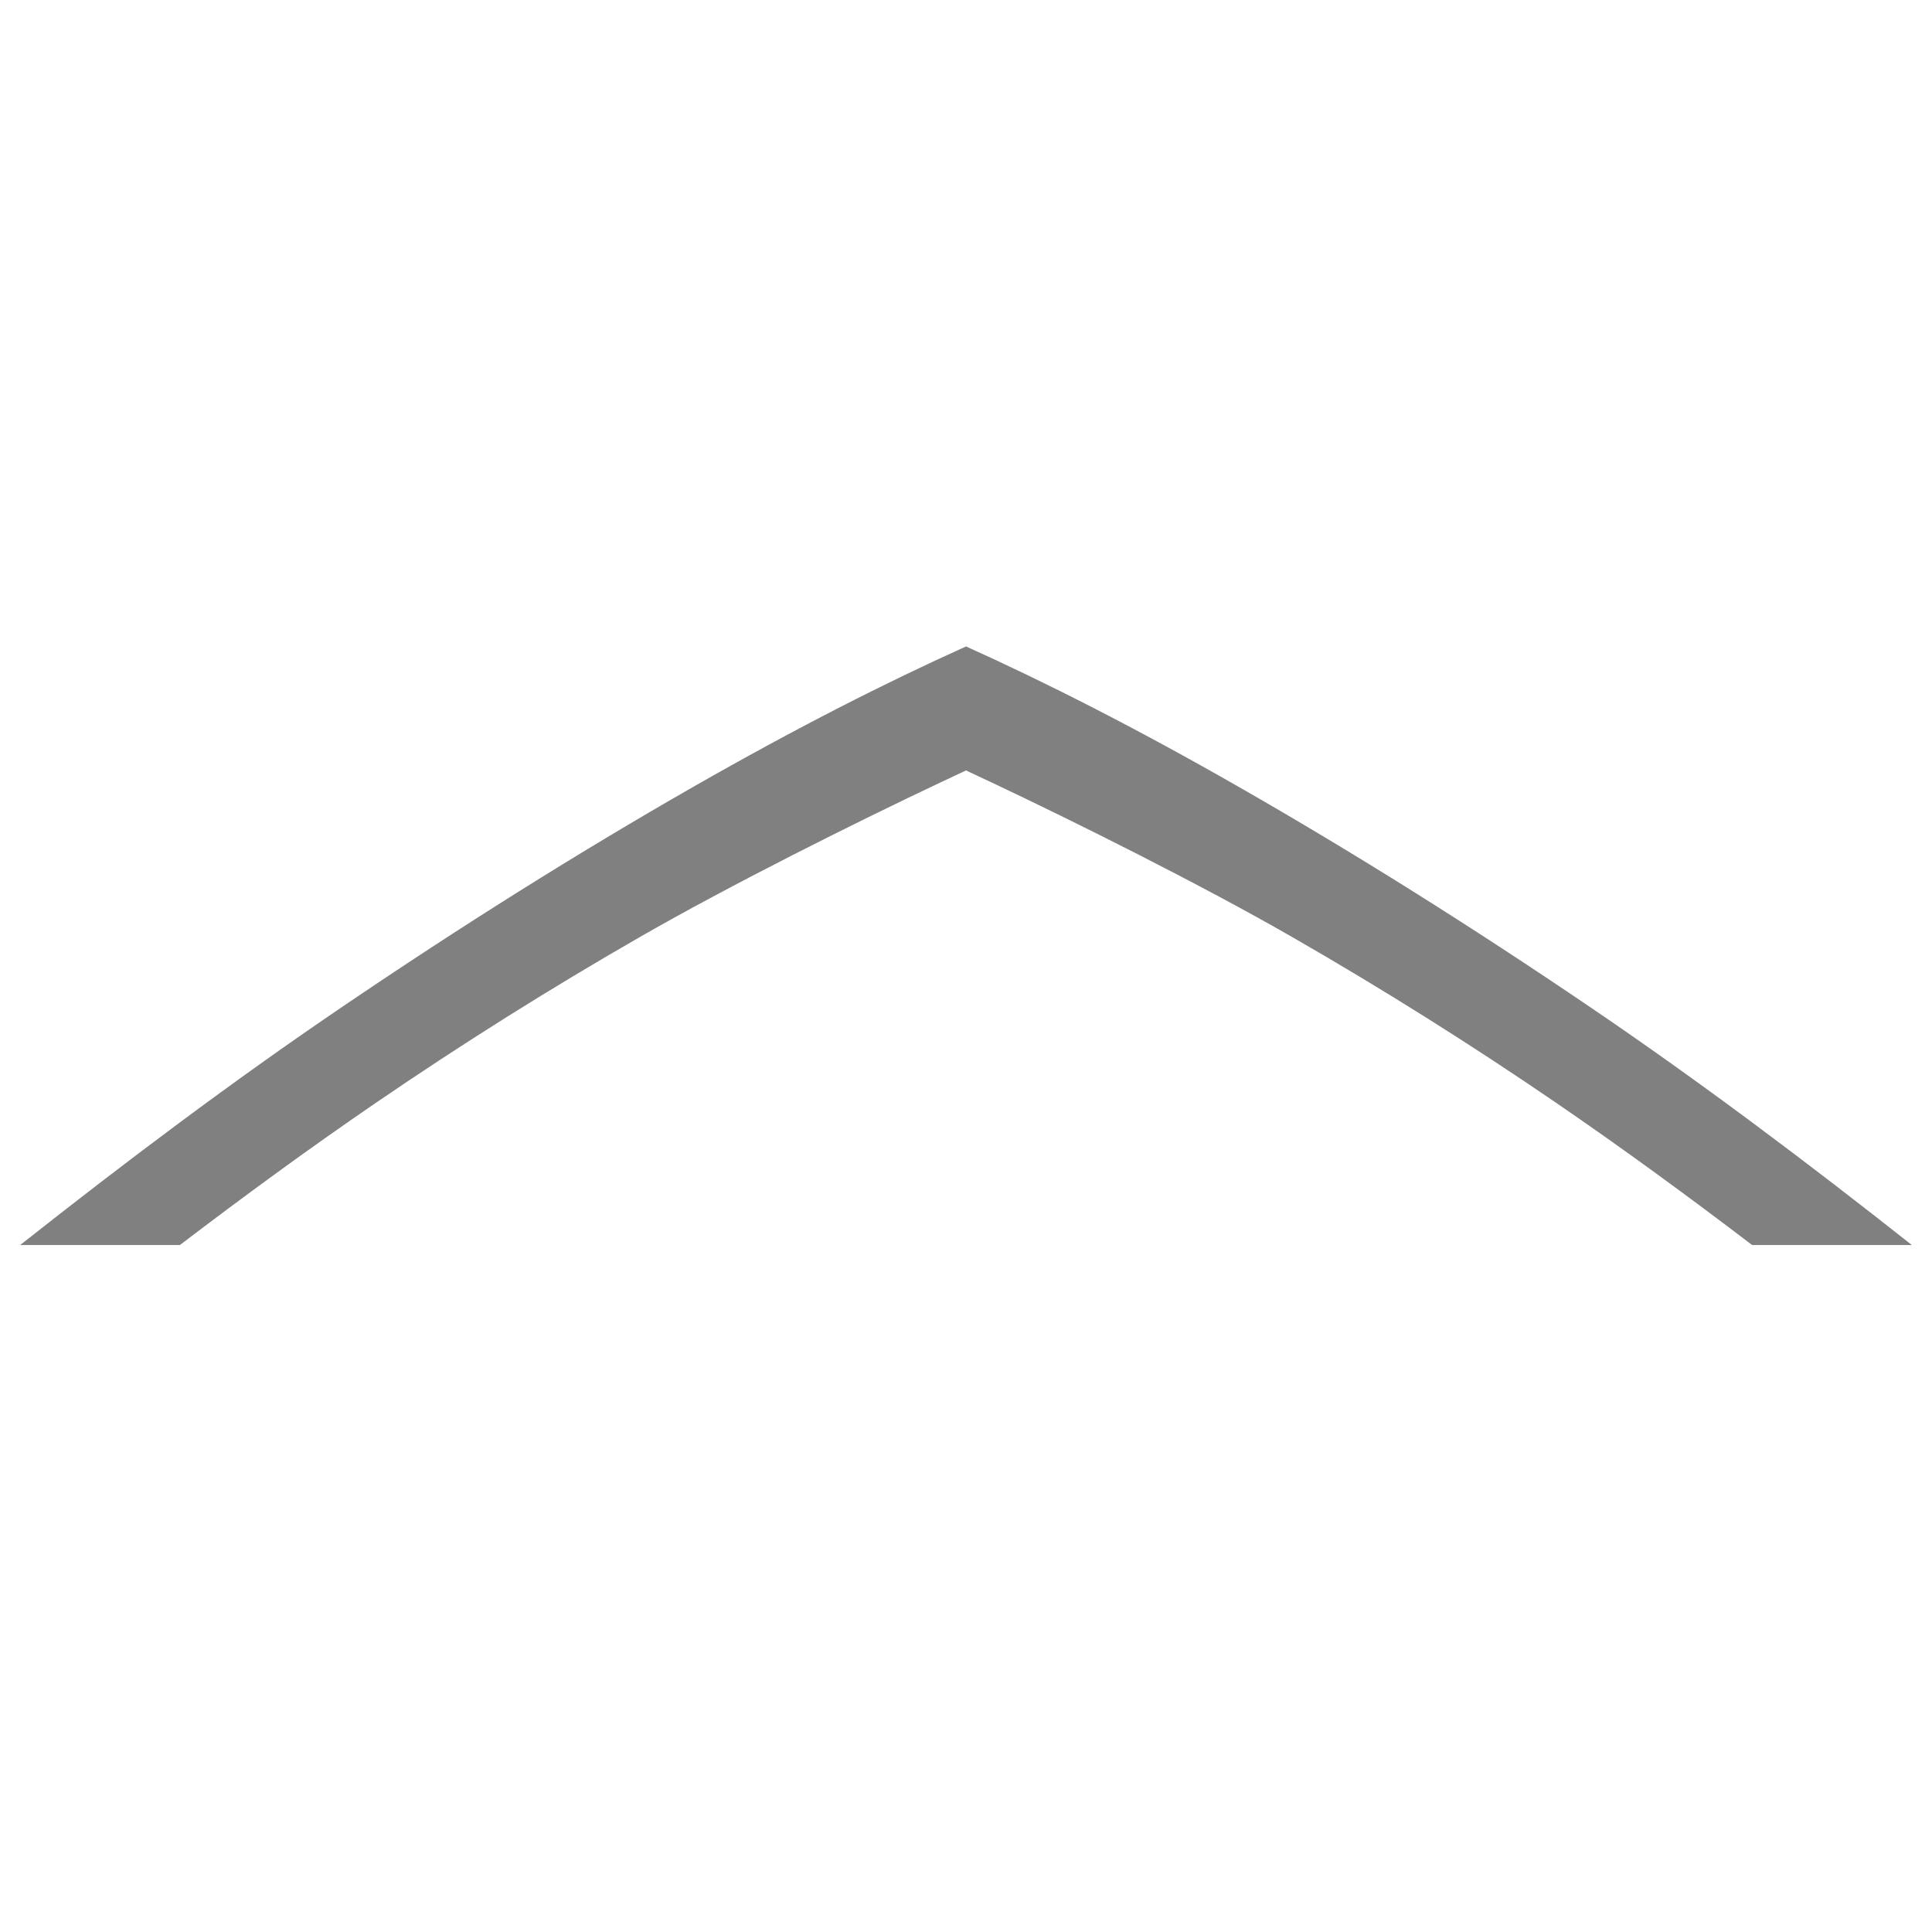
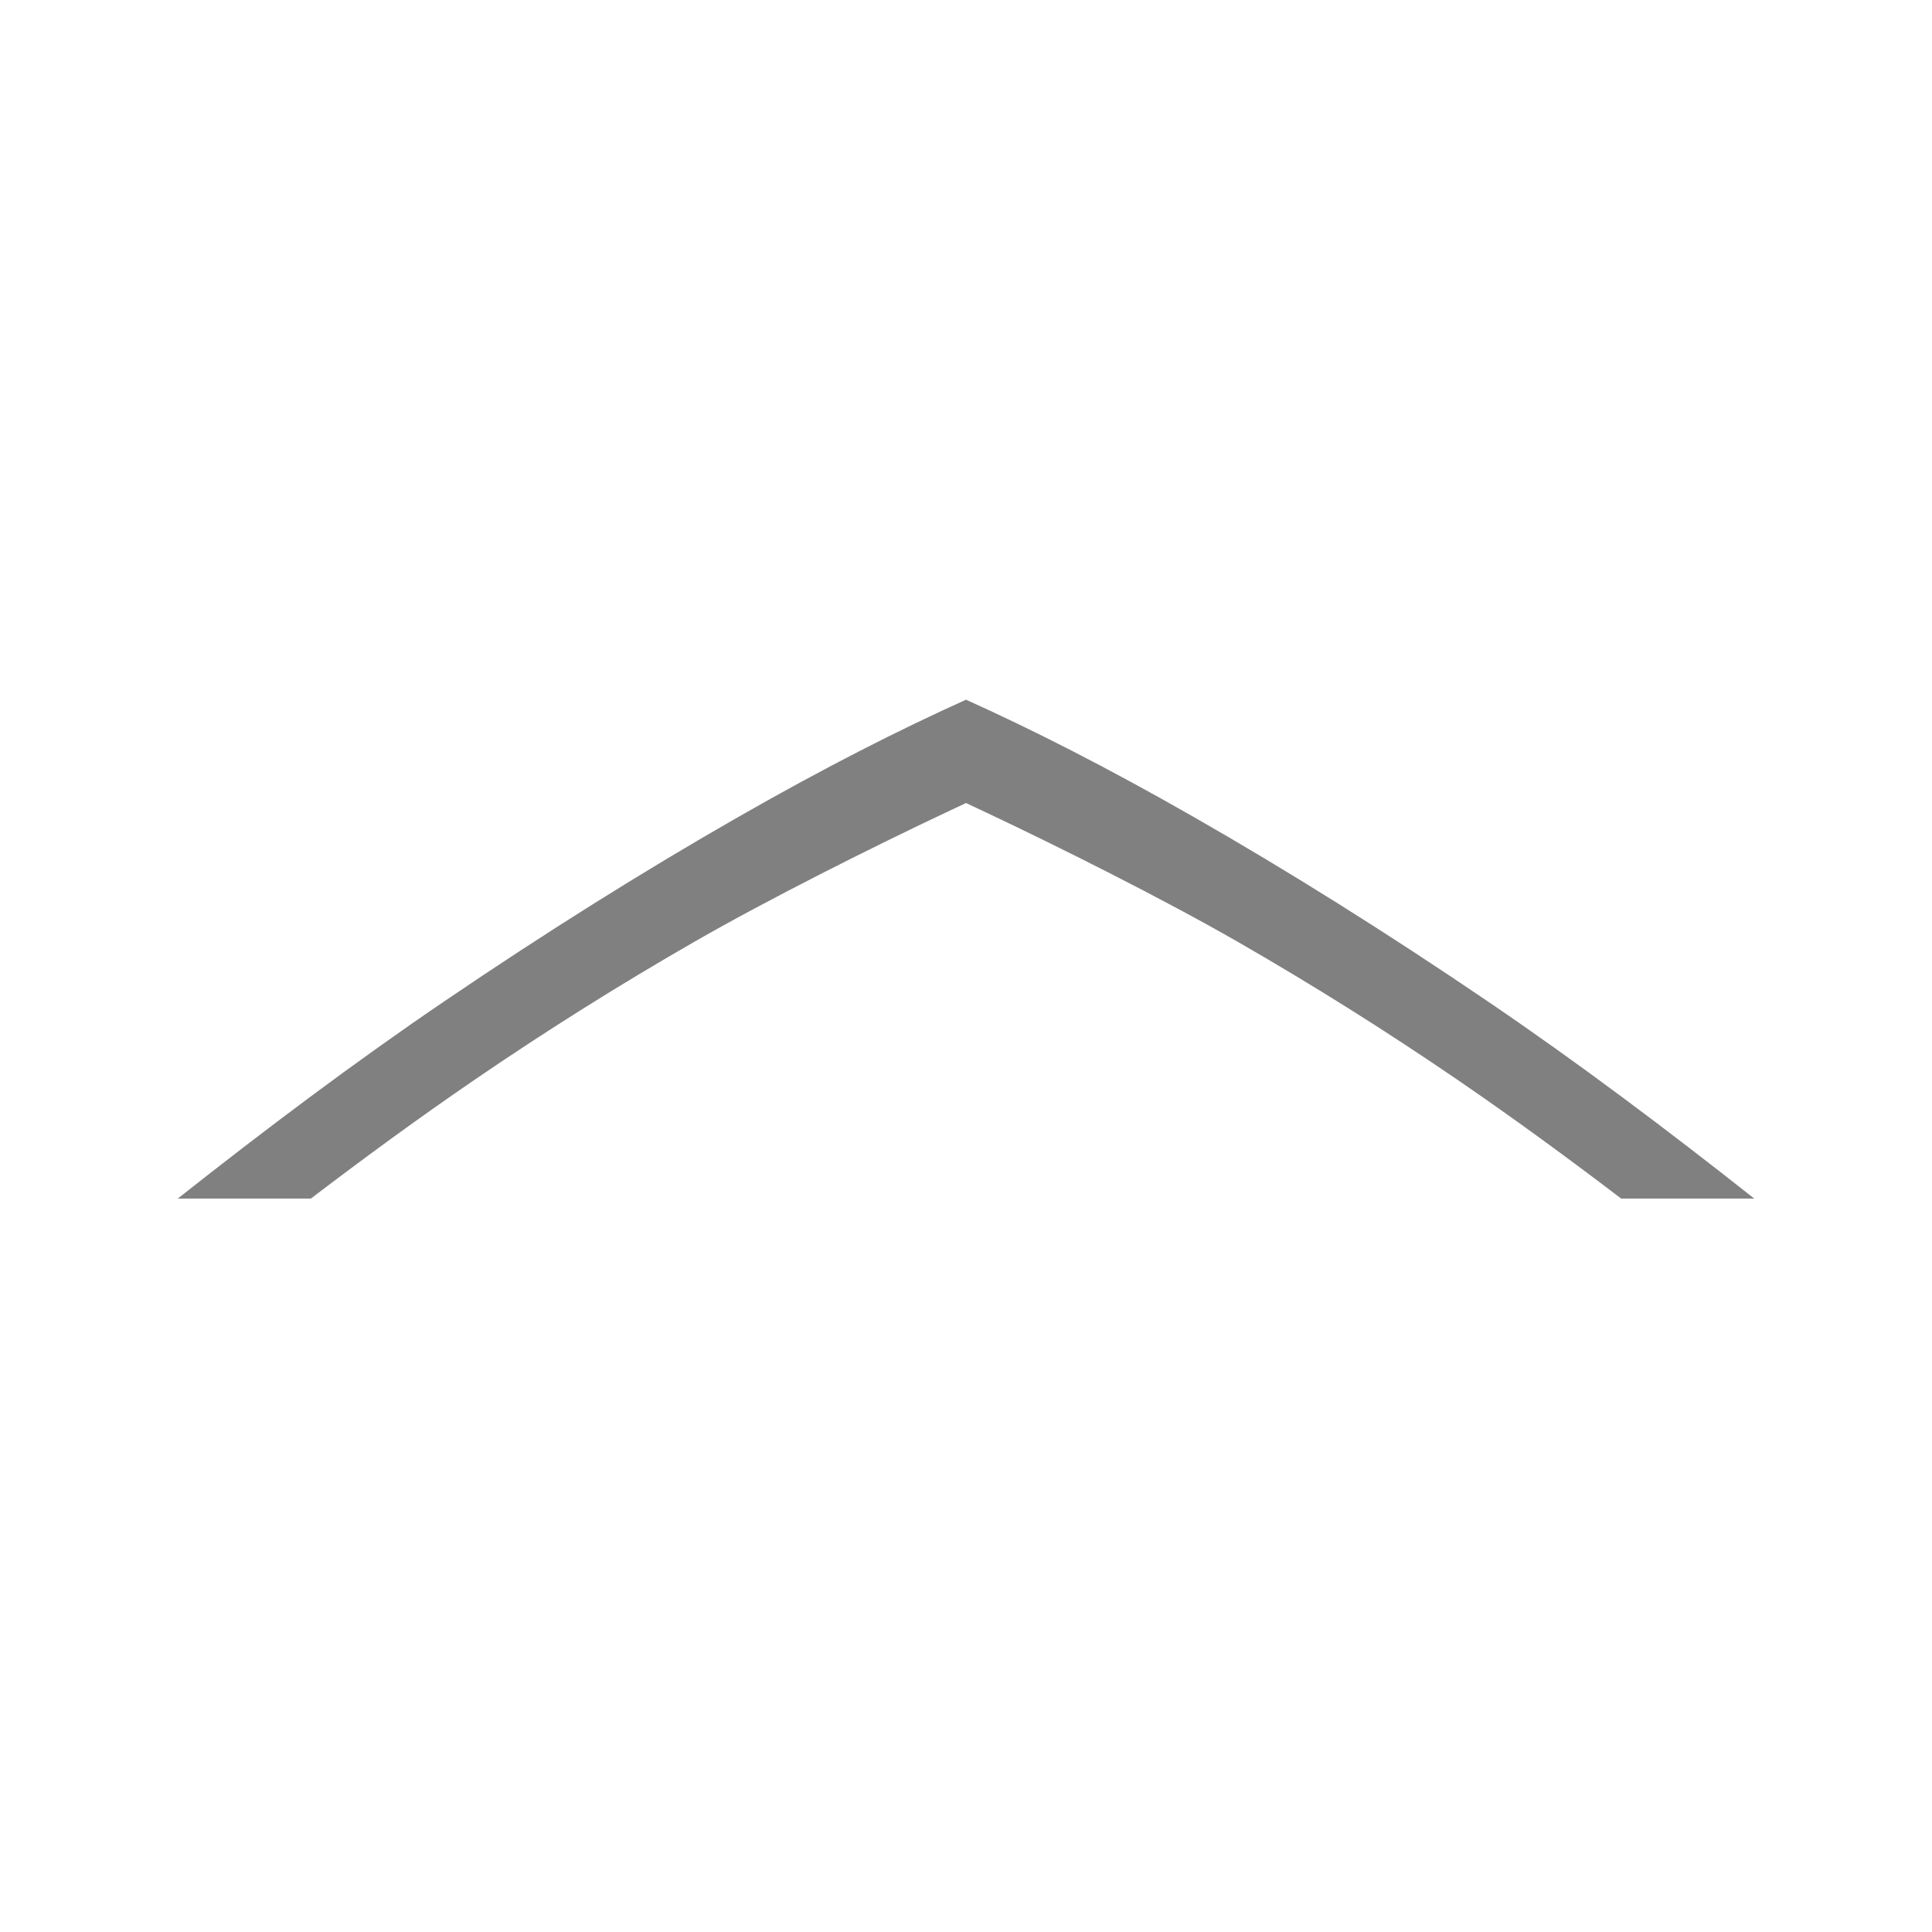
<svg xmlns="http://www.w3.org/2000/svg" width="96" height="96" id="svg4874" version="1.1" viewBox="0 0 96 96">
  <defs id="defs4876">
    <clipPath clipPathUnits="userSpaceOnUse" id="clipPath16">
      <path d="m 0,595.28 841.89,0 L 841.89,0 0,0 0,595.28 Z" id="path18" />
    </clipPath>
  </defs>
  <g id="layer1" transform="translate(67.85715,-78.50504)">
-     <g transform="rotate(90,-19.85714,126.505)" id="g5743">
+     <g transform="matrix(0,0.8333335,-0.8333335,0,85.56375,143.0527)" id="g5743">
      <g style="display:inline" id="g5745" transform="matrix(0,-1,-1,0,373.5051,516.505)">
        <g id="g5747" transform="matrix(-0.9996045,0,0,1,575.943,-611)">
          <g style="display:inline" id="g5749" transform="matrix(-1,0,0,1,576,611)">
-             <path id="path5751" d="m 437.002,379.496 c -5.247,4.145 -10.546,8.128 -15.945,11.791 -6.005,4.076 -11.832,7.726 -17.477,10.954 -5.209,2.978 -9.645,5.221 -13.595,7 -3.951,-1.78 -8.389,-4.021 -13.599,-7 -5.645,-3.228 -11.472,-6.878 -17.477,-10.954 -5.398,-3.663 -10.696,-7.647 -15.943,-11.791 l 7.939,0 c 3.151,2.4 6.381,4.768 9.755,7.075 4.265,2.917 8.629,5.656 13.091,8.219 4.528,2.601 10.751,5.706 15.009,7.715 l 0.002,0 1.222,0.575 1.222,-0.575 0.002,0 c 4.259,-2.009 10.481,-5.114 15.009,-7.715 4.462,-2.564 8.825,-5.302 13.091,-8.219 3.373,-2.307 6.604,-4.675 9.755,-7.075 l 7.941,0 z" style="display:inline;fill:#808080;fill-opacity:1;fill-rule:nonzero;stroke:none;stroke-width:1" />
+             <path id="path5751" d="m 437.002,379.496 c -5.247,4.145 -10.546,8.128 -15.945,11.791 -6.005,4.076 -11.832,7.726 -17.477,10.954 -5.209,2.978 -9.645,5.221 -13.595,7 -3.951,-1.78 -8.389,-4.021 -13.599,-7 -5.645,-3.228 -11.472,-6.878 -17.477,-10.954 -5.398,-3.663 -10.696,-7.647 -15.943,-11.791 h 7.939 c 3.151,2.4 6.381,4.768 9.755,7.075 4.265,2.917 8.629,5.656 13.091,8.219 4.528,2.601 10.751,5.706 15.009,7.715 h 0.002 l 1.222,0.575 1.222,-0.575 h 0.002 c 4.259,-2.009 10.481,-5.114 15.009,-7.715 4.462,-2.564 8.825,-5.302 13.091,-8.219 3.373,-2.307 6.604,-4.675 9.755,-7.075 h 7.941 z" style="display:inline;fill:#808080;fill-opacity:1;fill-rule:nonzero;stroke:none;stroke-width:1" />
            <rect transform="scale(-1,1)" y="345.362" x="-438.002" height="96" width="96.038" id="rect5753" style="color:#000000;display:inline;overflow:visible;visibility:visible;fill:none;stroke:none;stroke-width:4;marker:none;enable-background:accumulate" />
          </g>
        </g>
      </g>
    </g>
  </g>
</svg>
